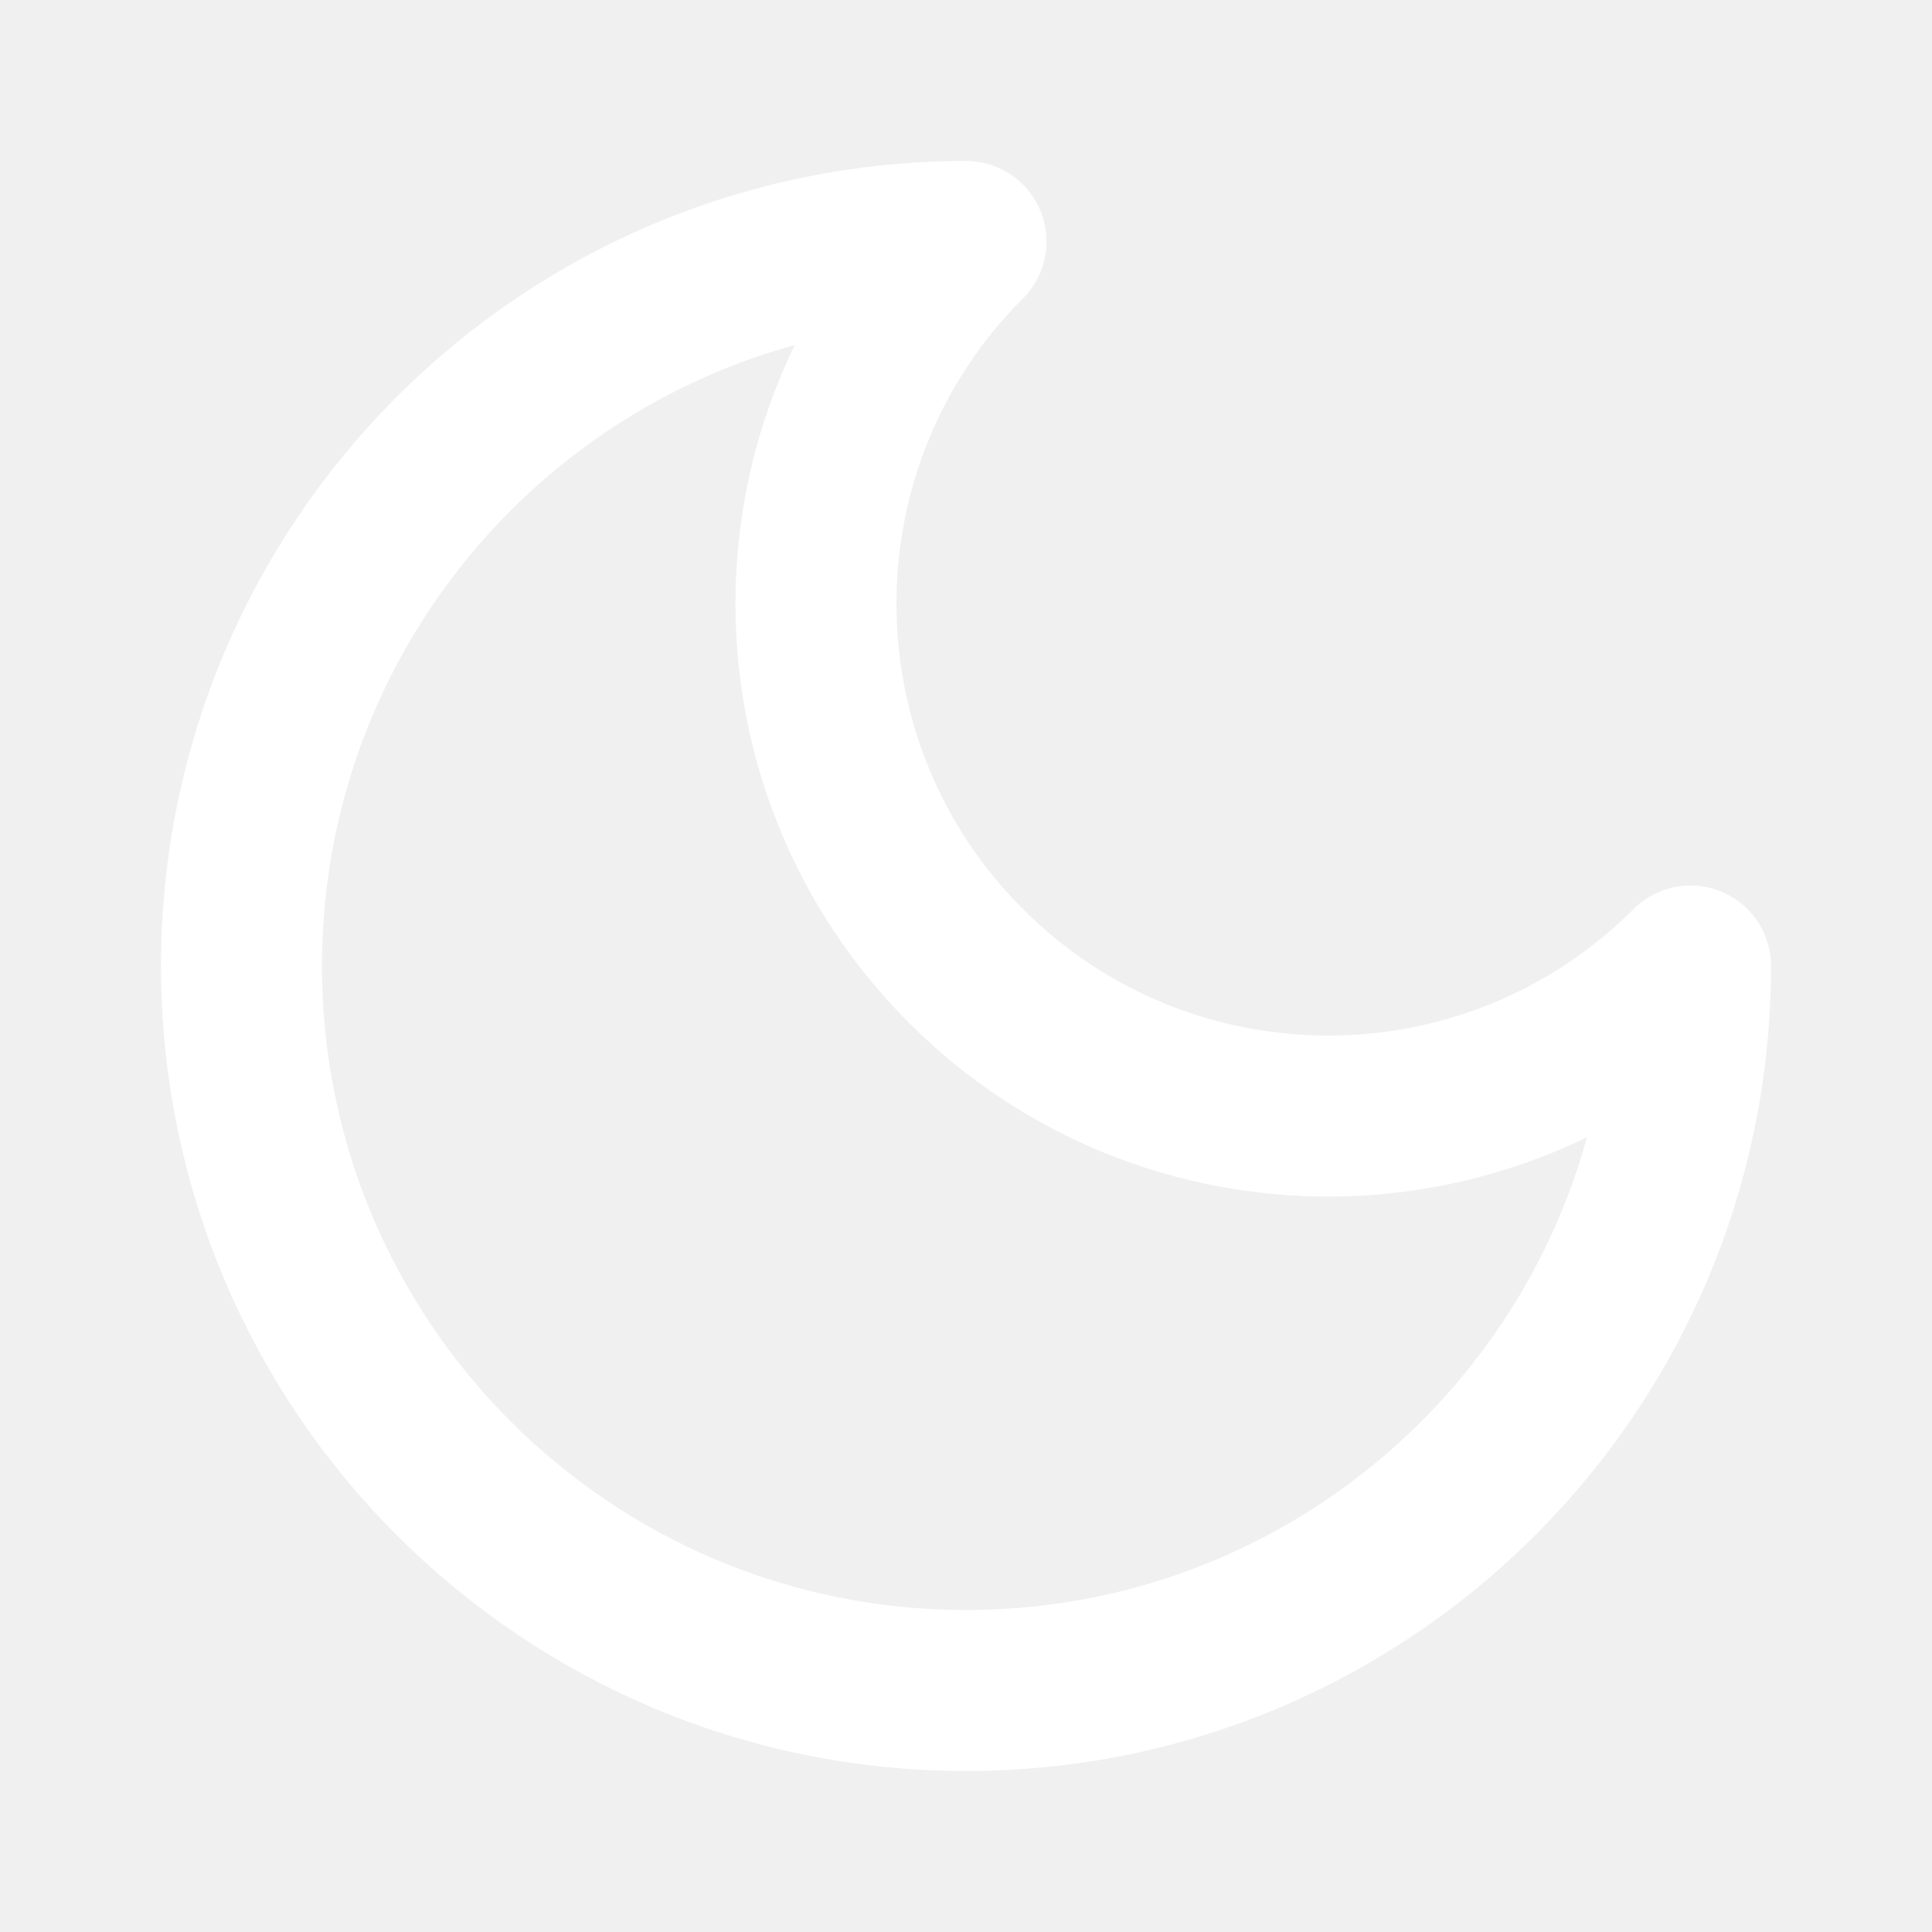
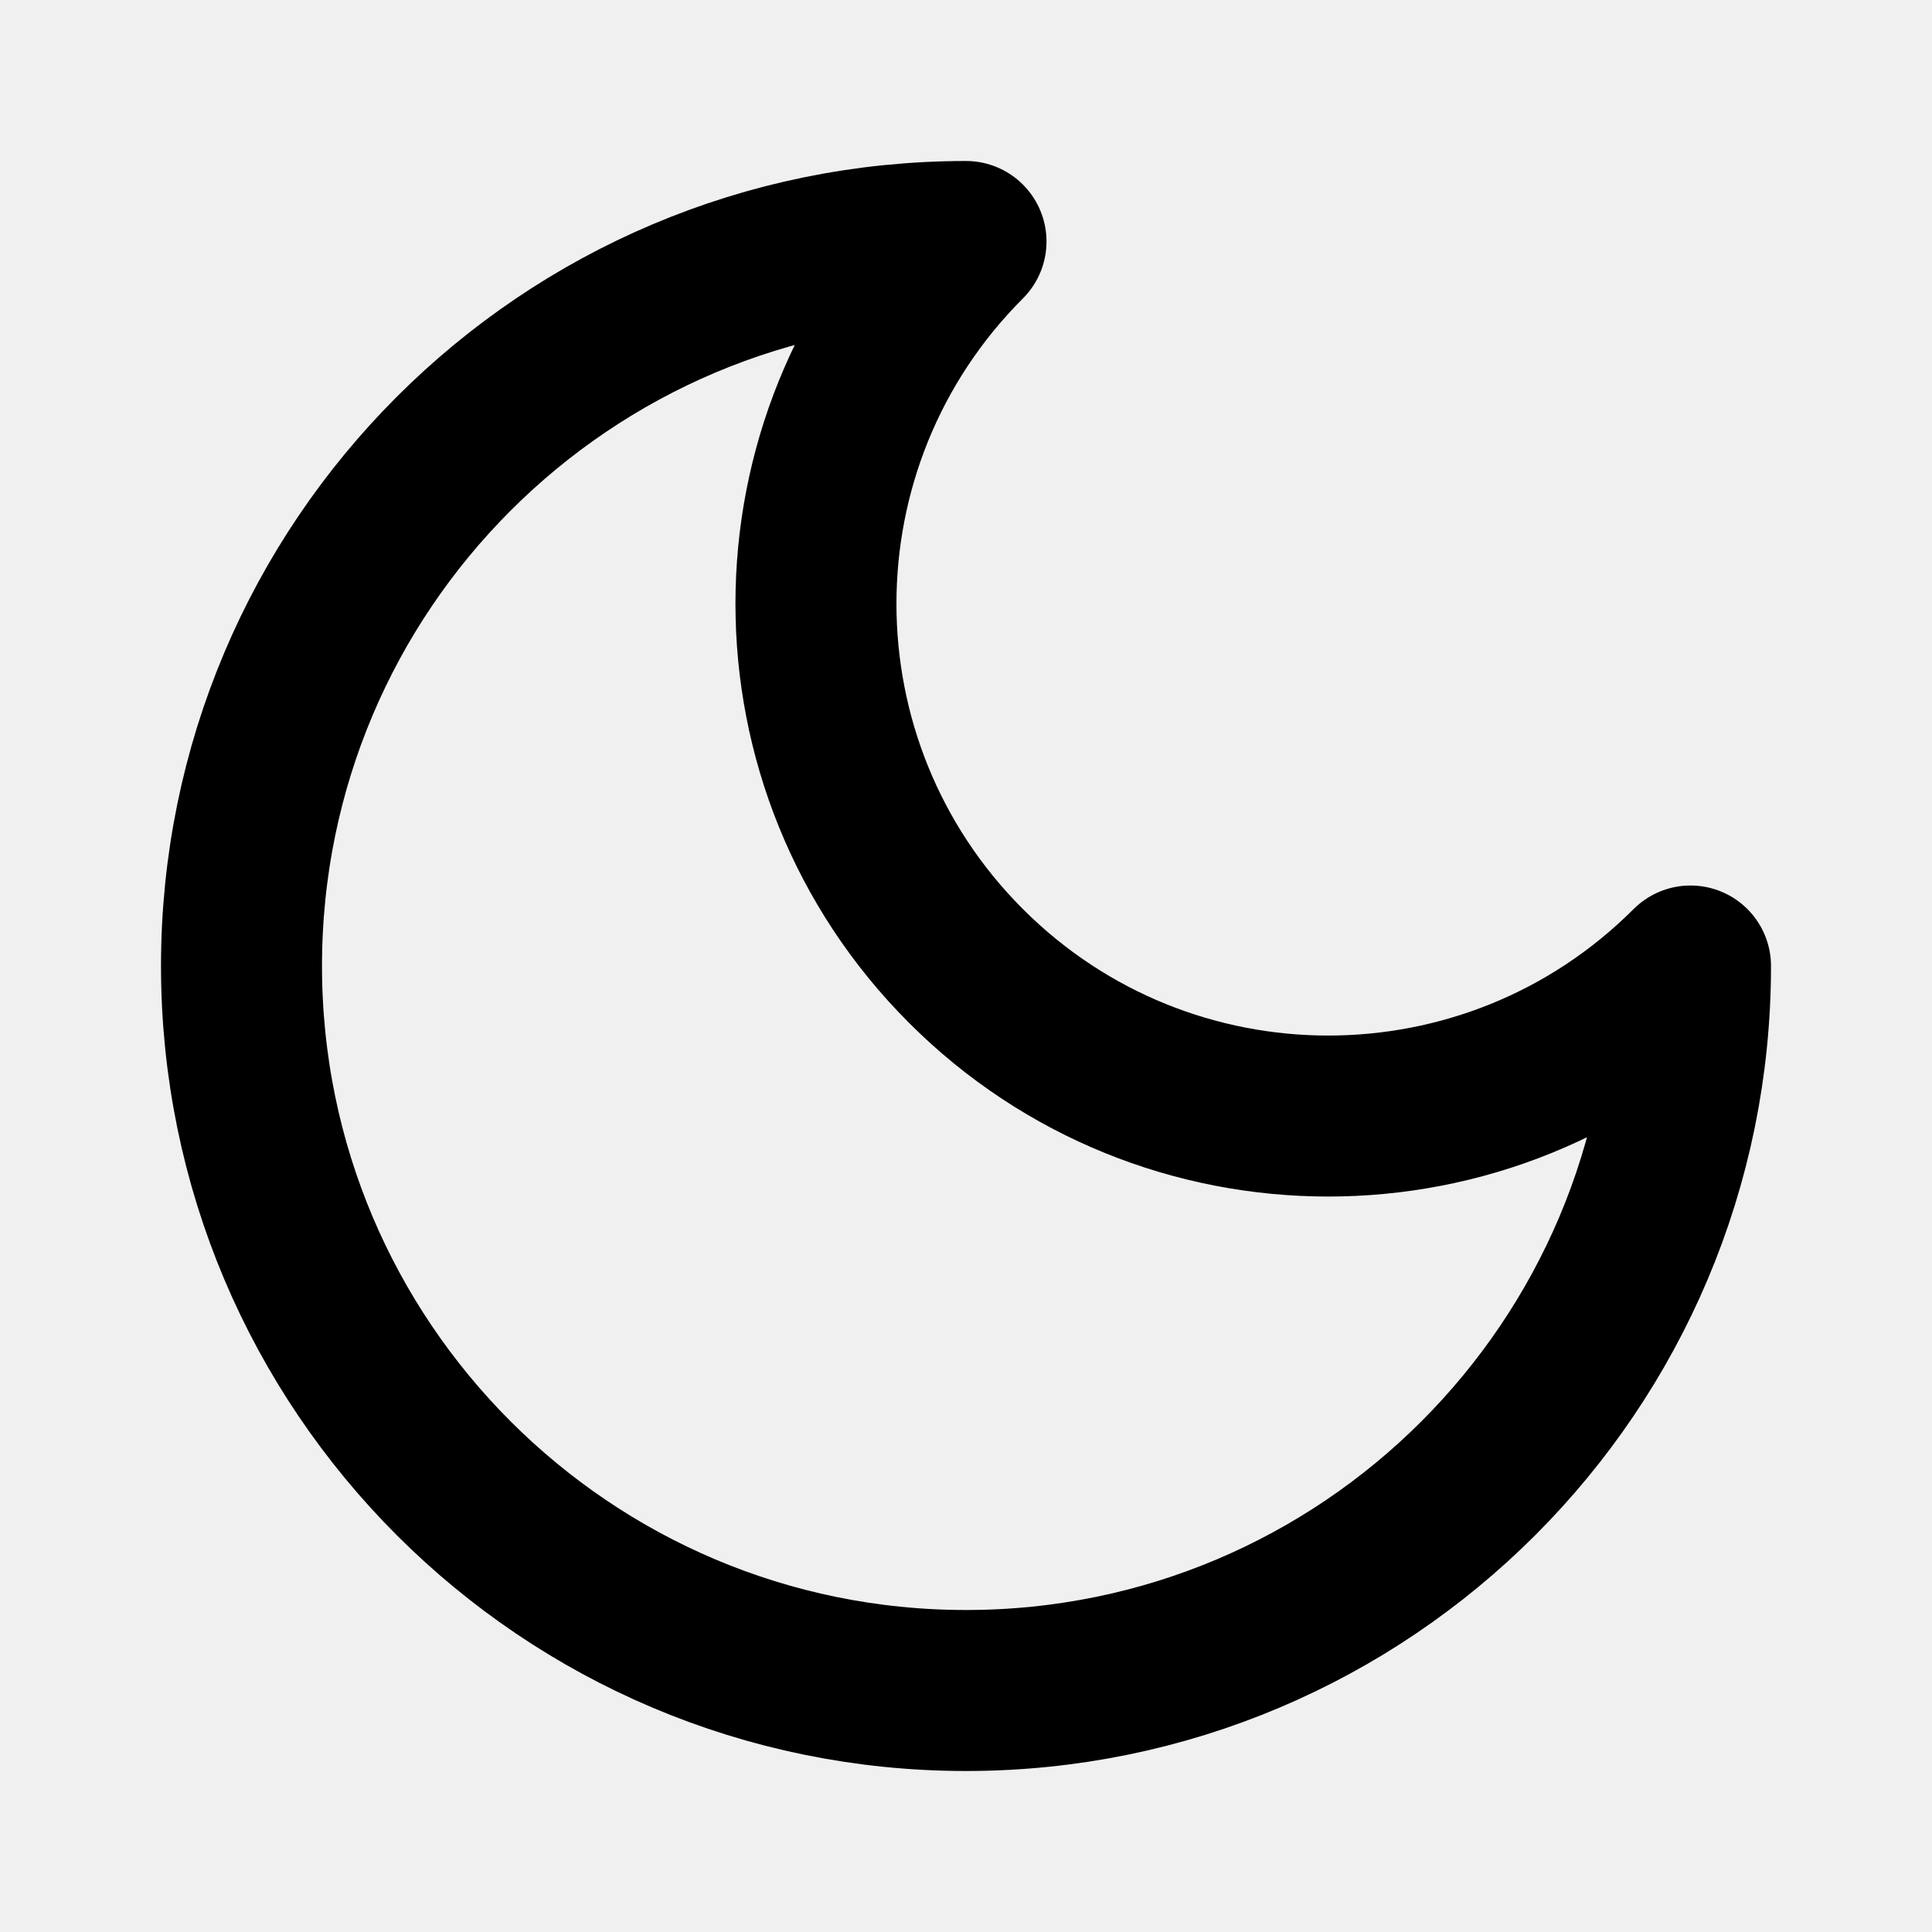
- <svg xmlns="http://www.w3.org/2000/svg" width="24" height="24" viewBox="0 0 24 24" fill="none" stroke="#ffffff" stroke-width="2" stroke-linecap="round" stroke-linejoin="round" class="lucide lucide-moon-icon lucide-moon">
+ <svg xmlns="http://www.w3.org/2000/svg" width="24" height="24" viewBox="0 0 24 24" fill="none" stroke="currentColor" stroke-width="2" stroke-linecap="round" stroke-linejoin="round" class="lucide lucide-moon-icon lucide-moon">
  <path d="M12 3a6 6 0 0 0 9 9 9 9 0 1 1-9-9Z" />
</svg>
